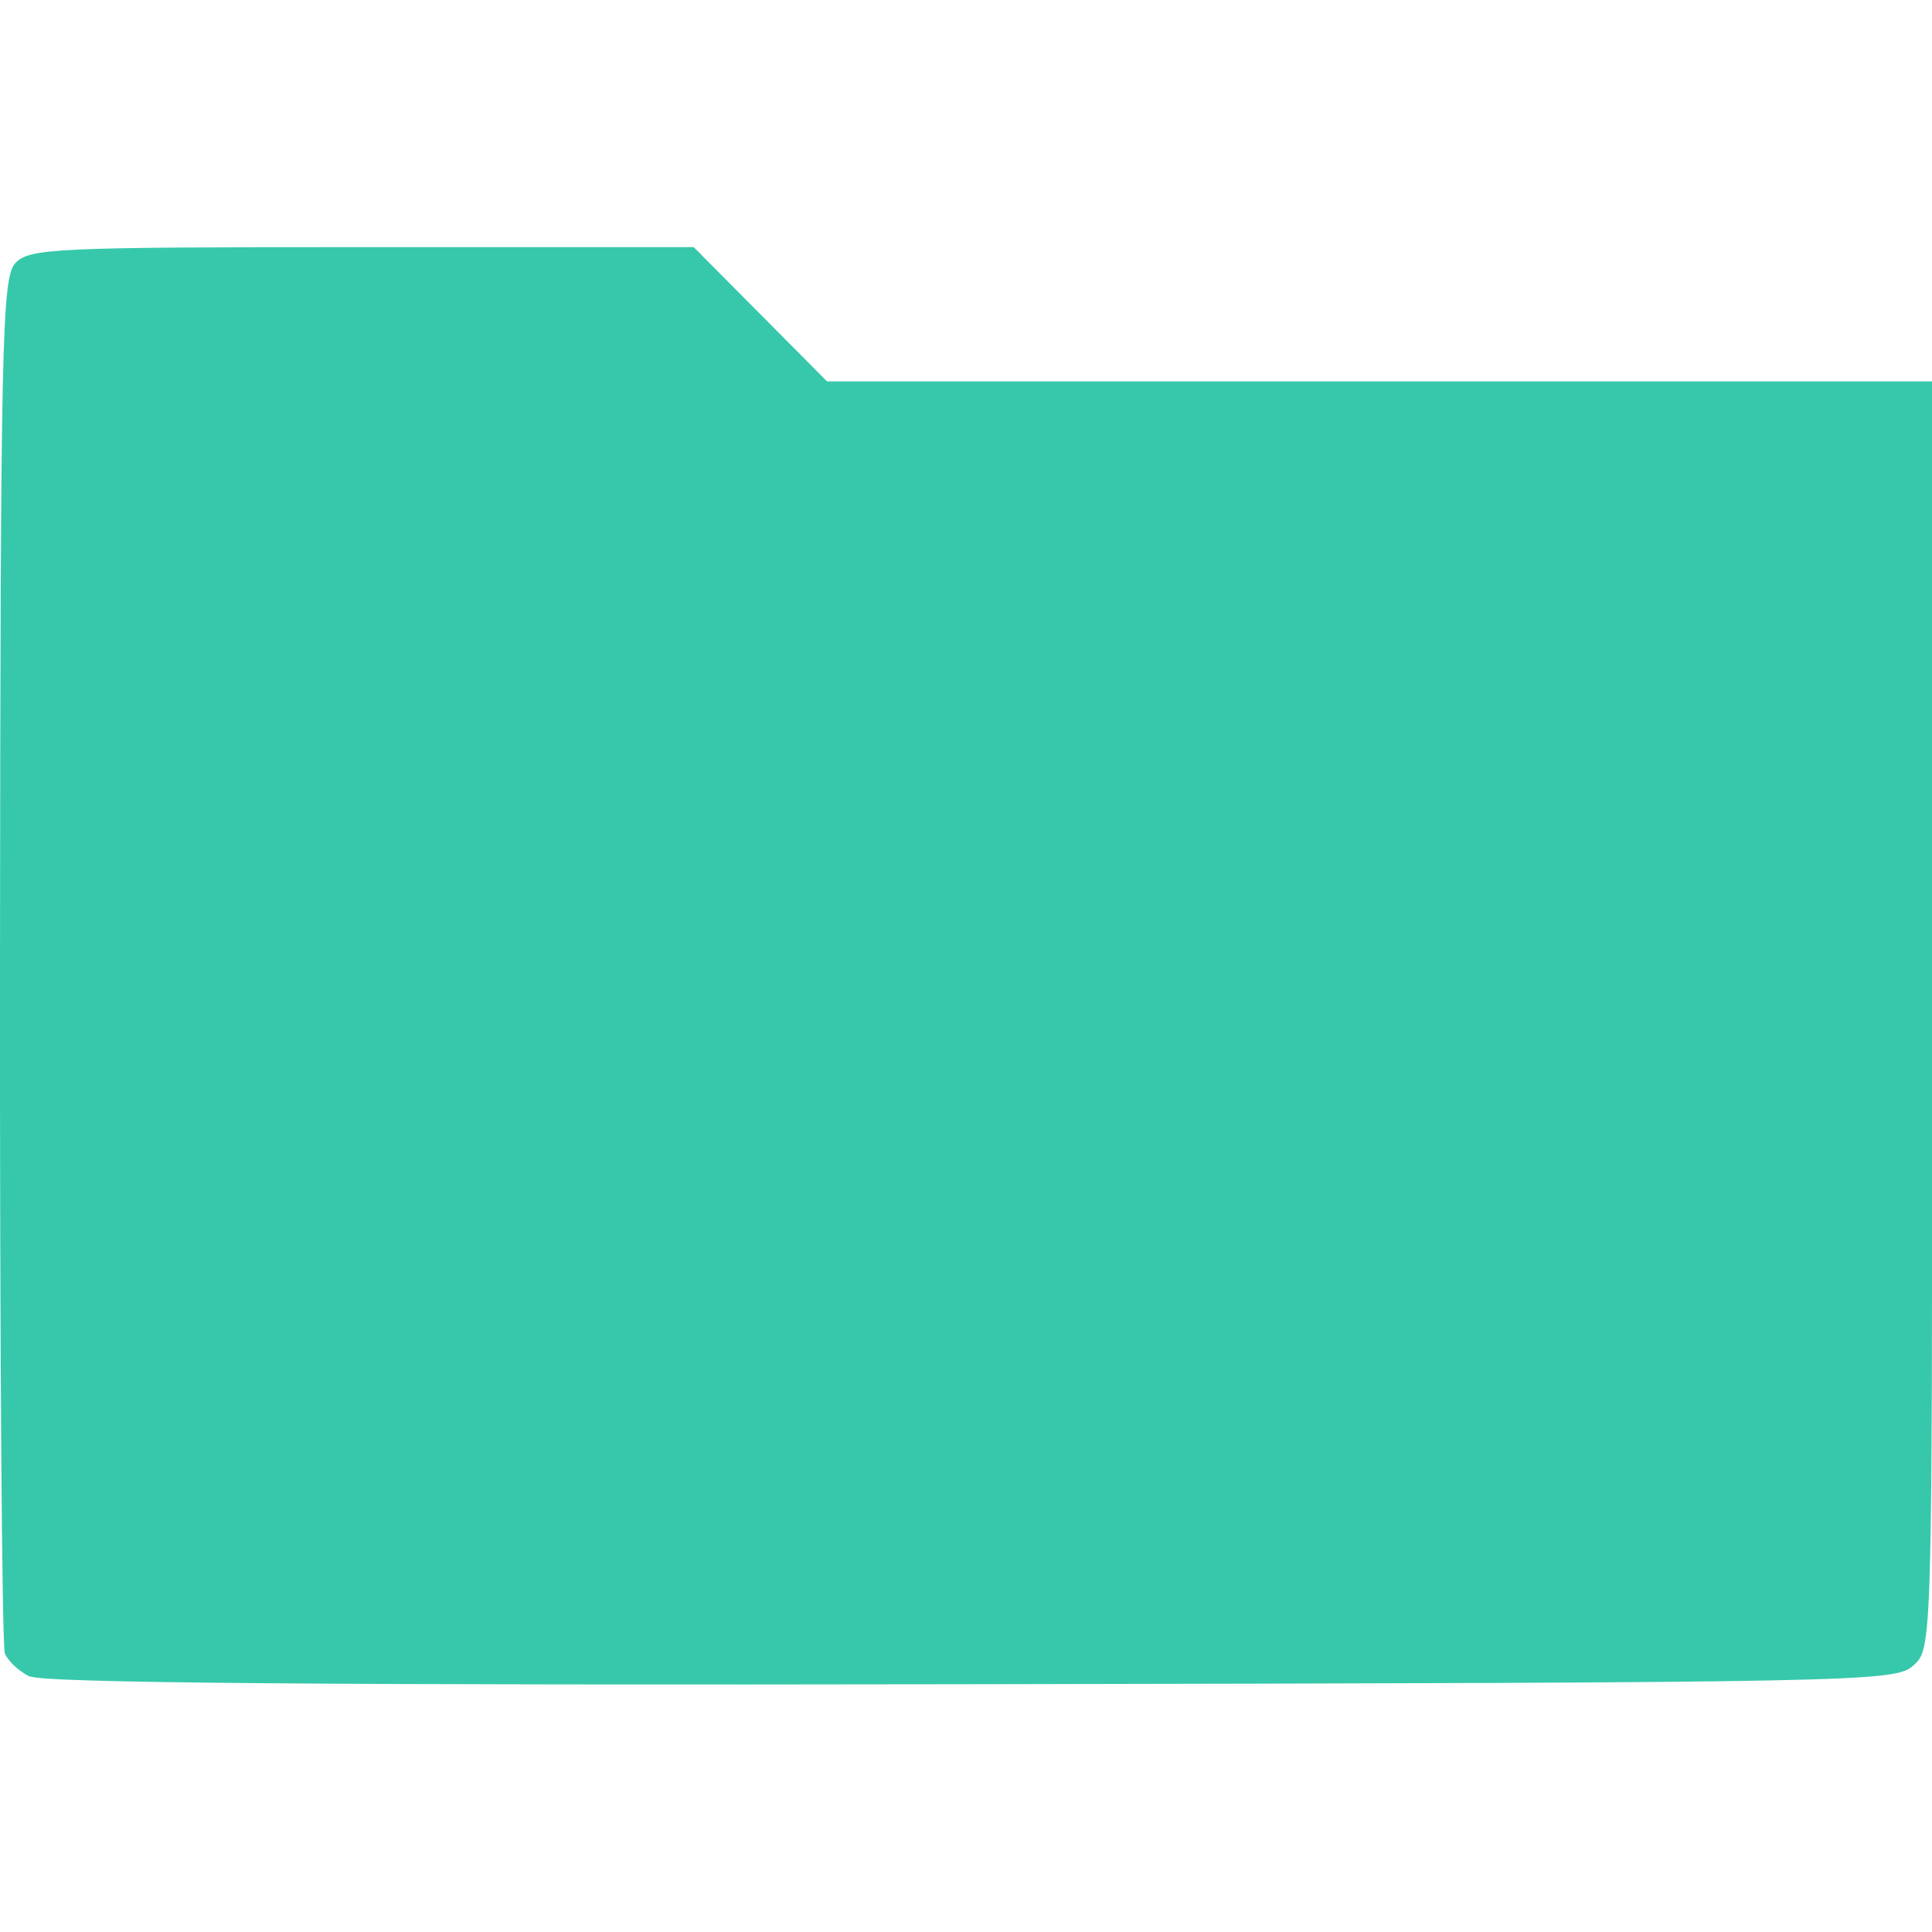
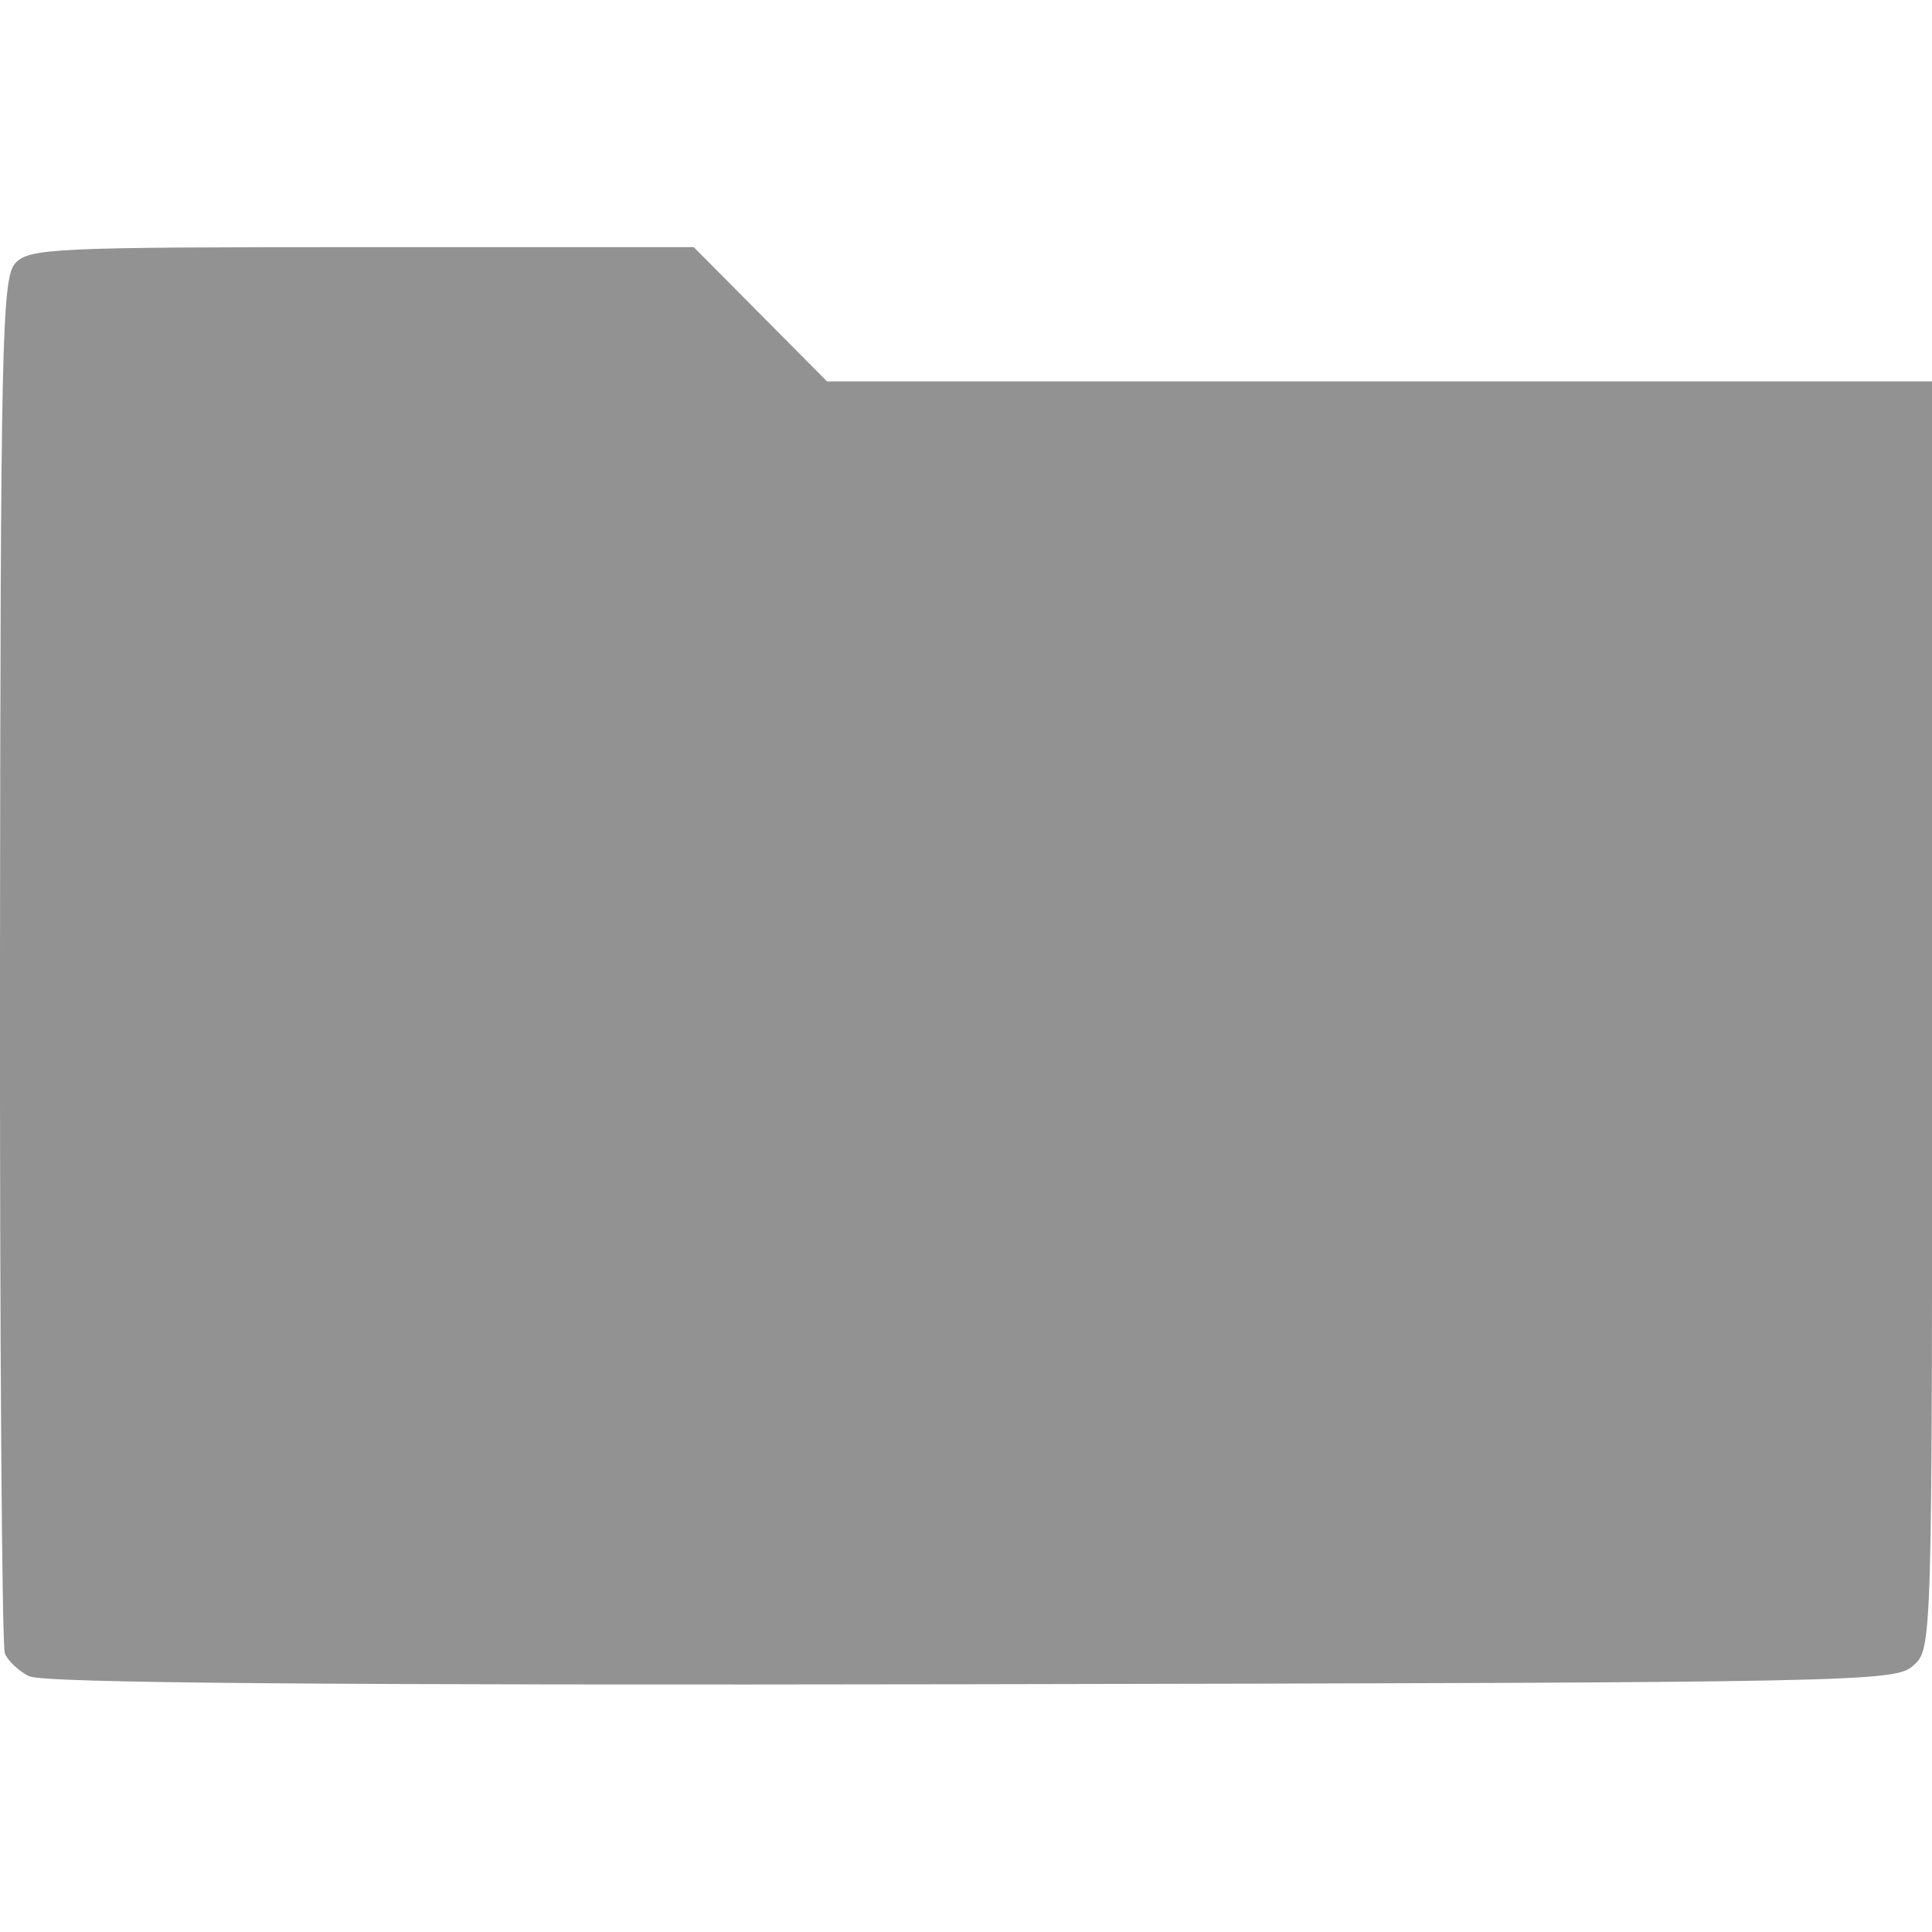
<svg xmlns="http://www.w3.org/2000/svg" version="1.1" id="svg2" viewBox="0 0 12 12" height="12" width="12">
  <defs id="defs4" />
  <g transform="translate(-72.08867,-1434.865)" id="layer1" />
-   <path id="path6189" d="m 0.185,10.414 c -0.067,-0.033 -0.137,-0.098 -0.155,-0.145 -0.018,-0.047 -0.032,-1.986 -0.03,-4.309 C 0.003,2.129 0.012,1.728 0.094,1.636 c 0.085,-0.094 0.234,-0.101 2.153,-0.101 l 2.062,0 0.414,0.417 0.414,0.417 3.432,0 3.432,0 0,3.935 c 0,3.93 -1.66e-4,3.936 -0.117,4.041 -0.113,0.102 -0.298,0.106 -5.847,0.116 -3.974,0.007 -5.767,-0.007 -5.851,-0.049 z" style="fill:#37c8ab" />
+   <path id="path6189" d="m 0.185,10.414 c -0.067,-0.033 -0.137,-0.098 -0.155,-0.145 -0.018,-0.047 -0.032,-1.986 -0.03,-4.309 C 0.003,2.129 0.012,1.728 0.094,1.636 c 0.085,-0.094 0.234,-0.101 2.153,-0.101 l 2.062,0 0.414,0.417 0.414,0.417 3.432,0 3.432,0 0,3.935 c 0,3.93 -1.66e-4,3.936 -0.117,4.041 -0.113,0.102 -0.298,0.106 -5.847,0.116 -3.974,0.007 -5.767,-0.007 -5.851,-0.049 z" style="fill:#000000;fill-opacity:0.429" />
</svg>
